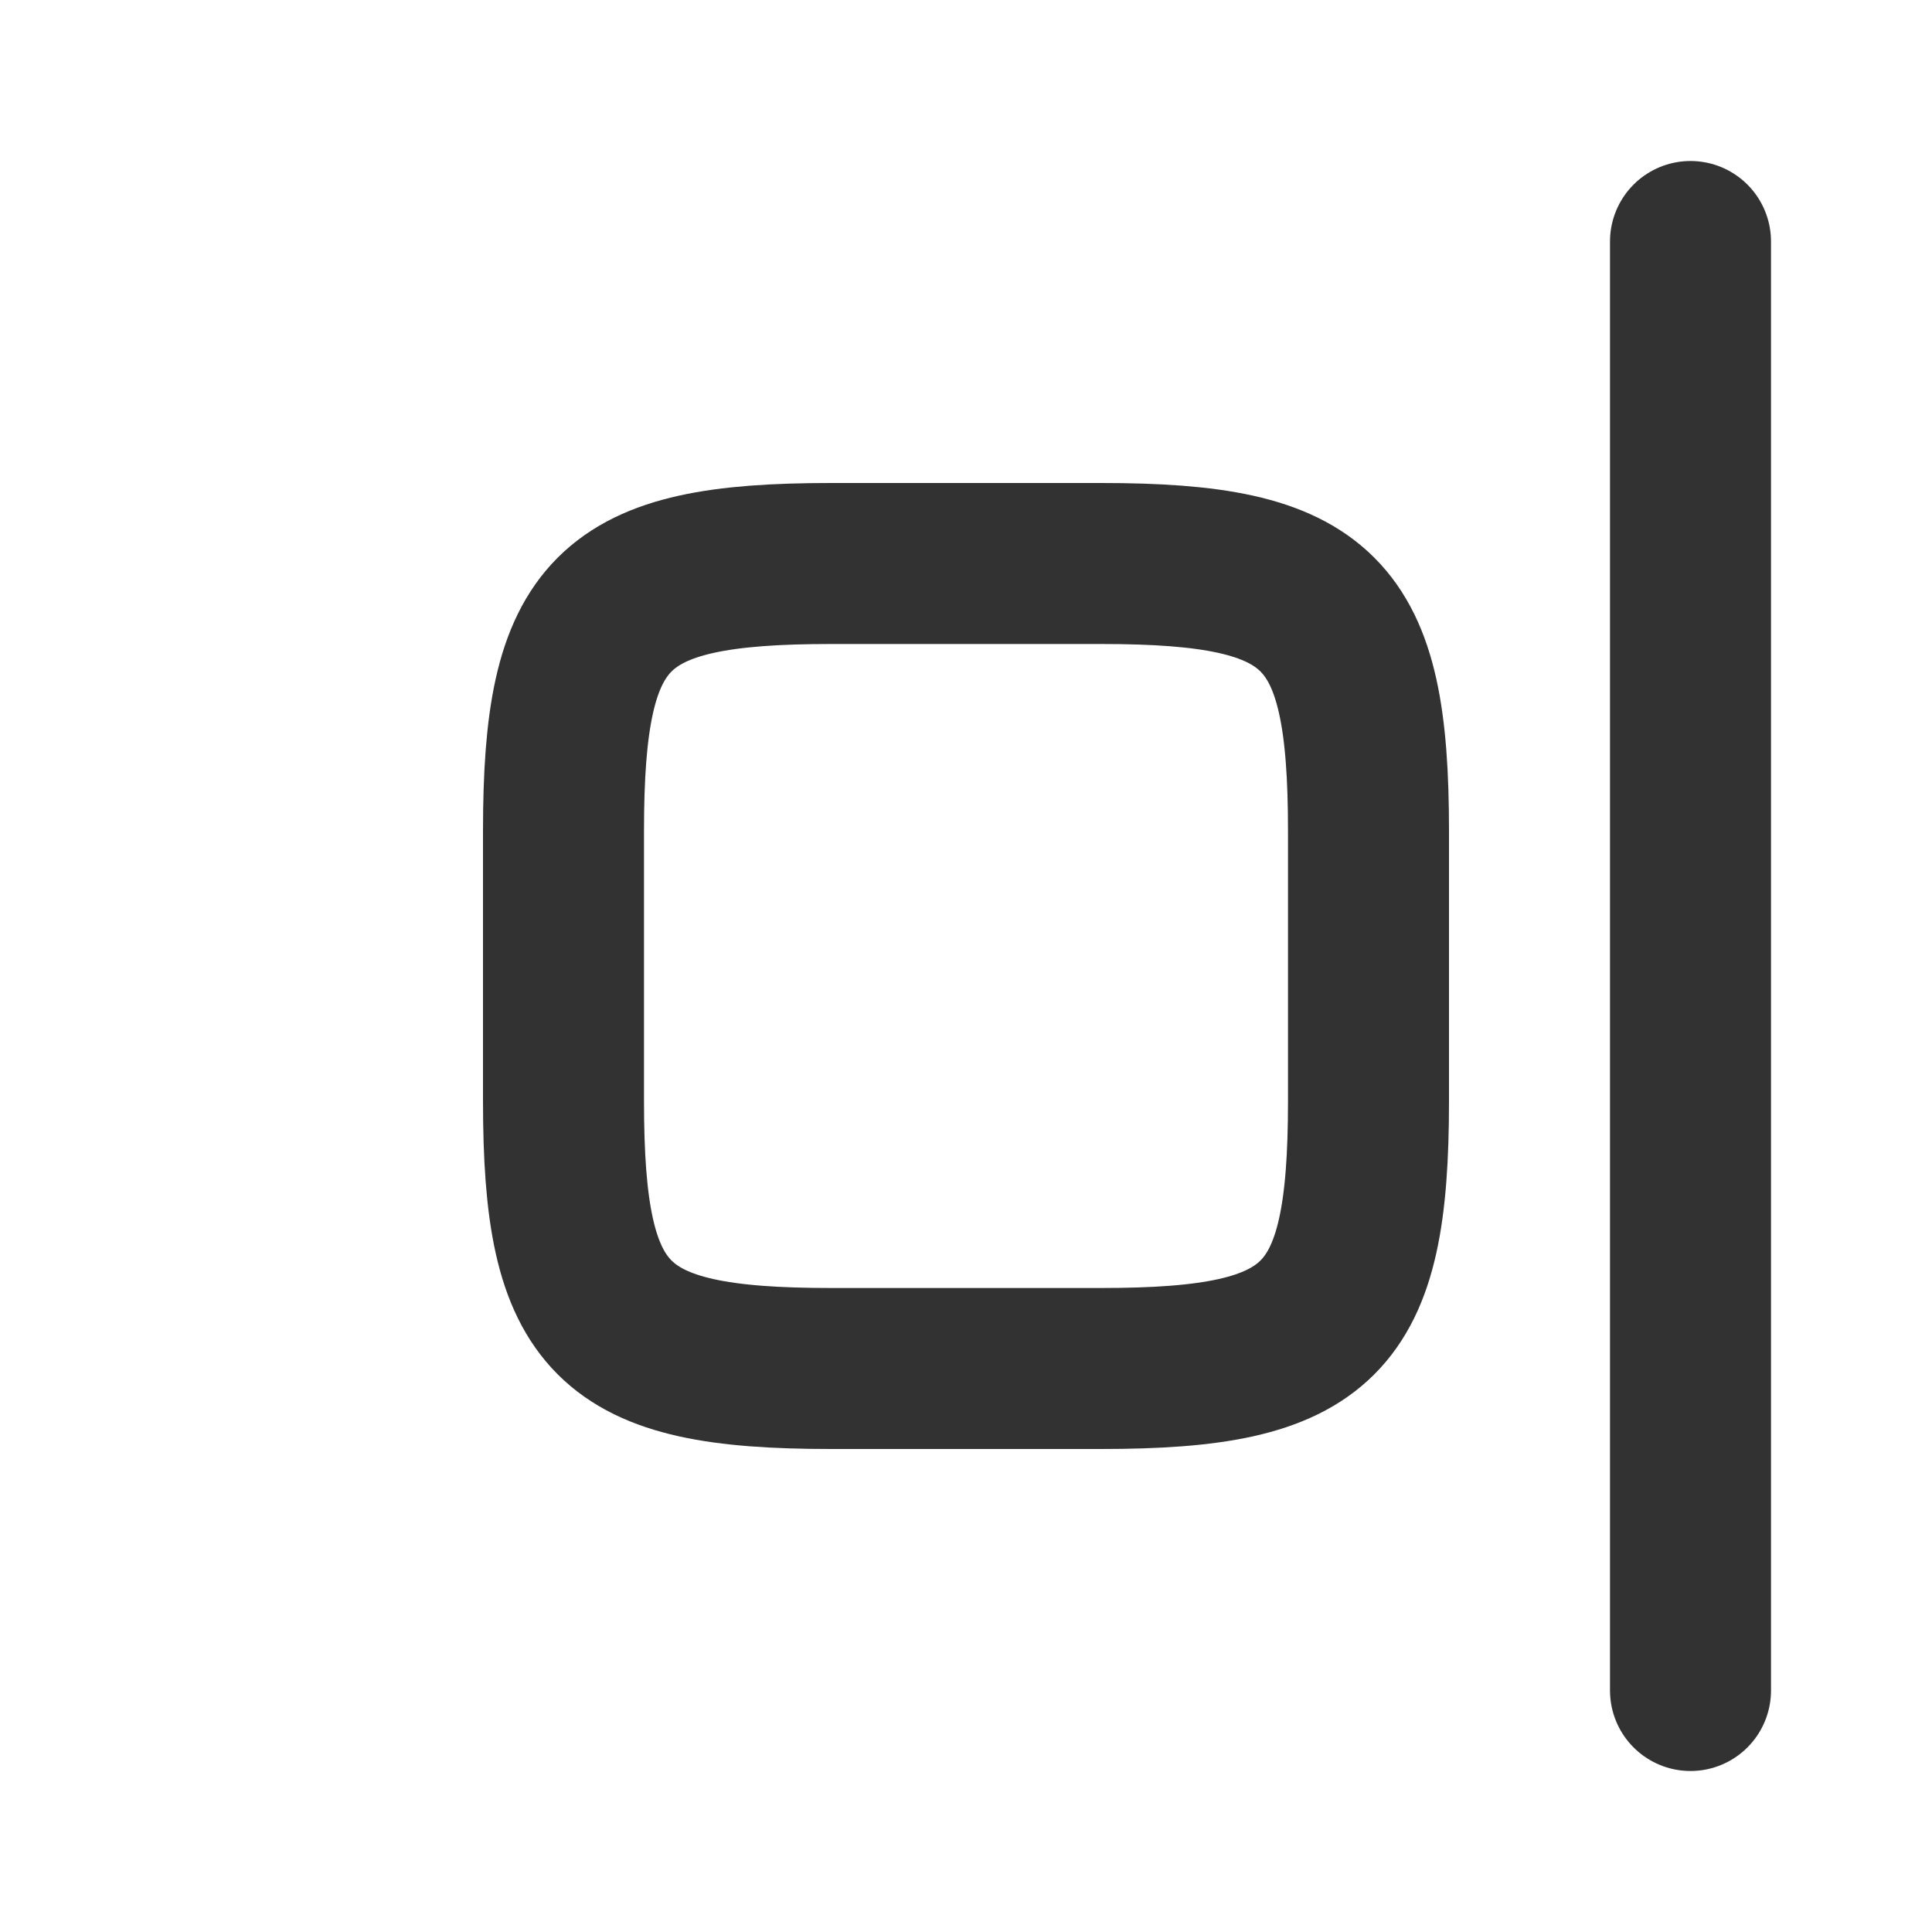
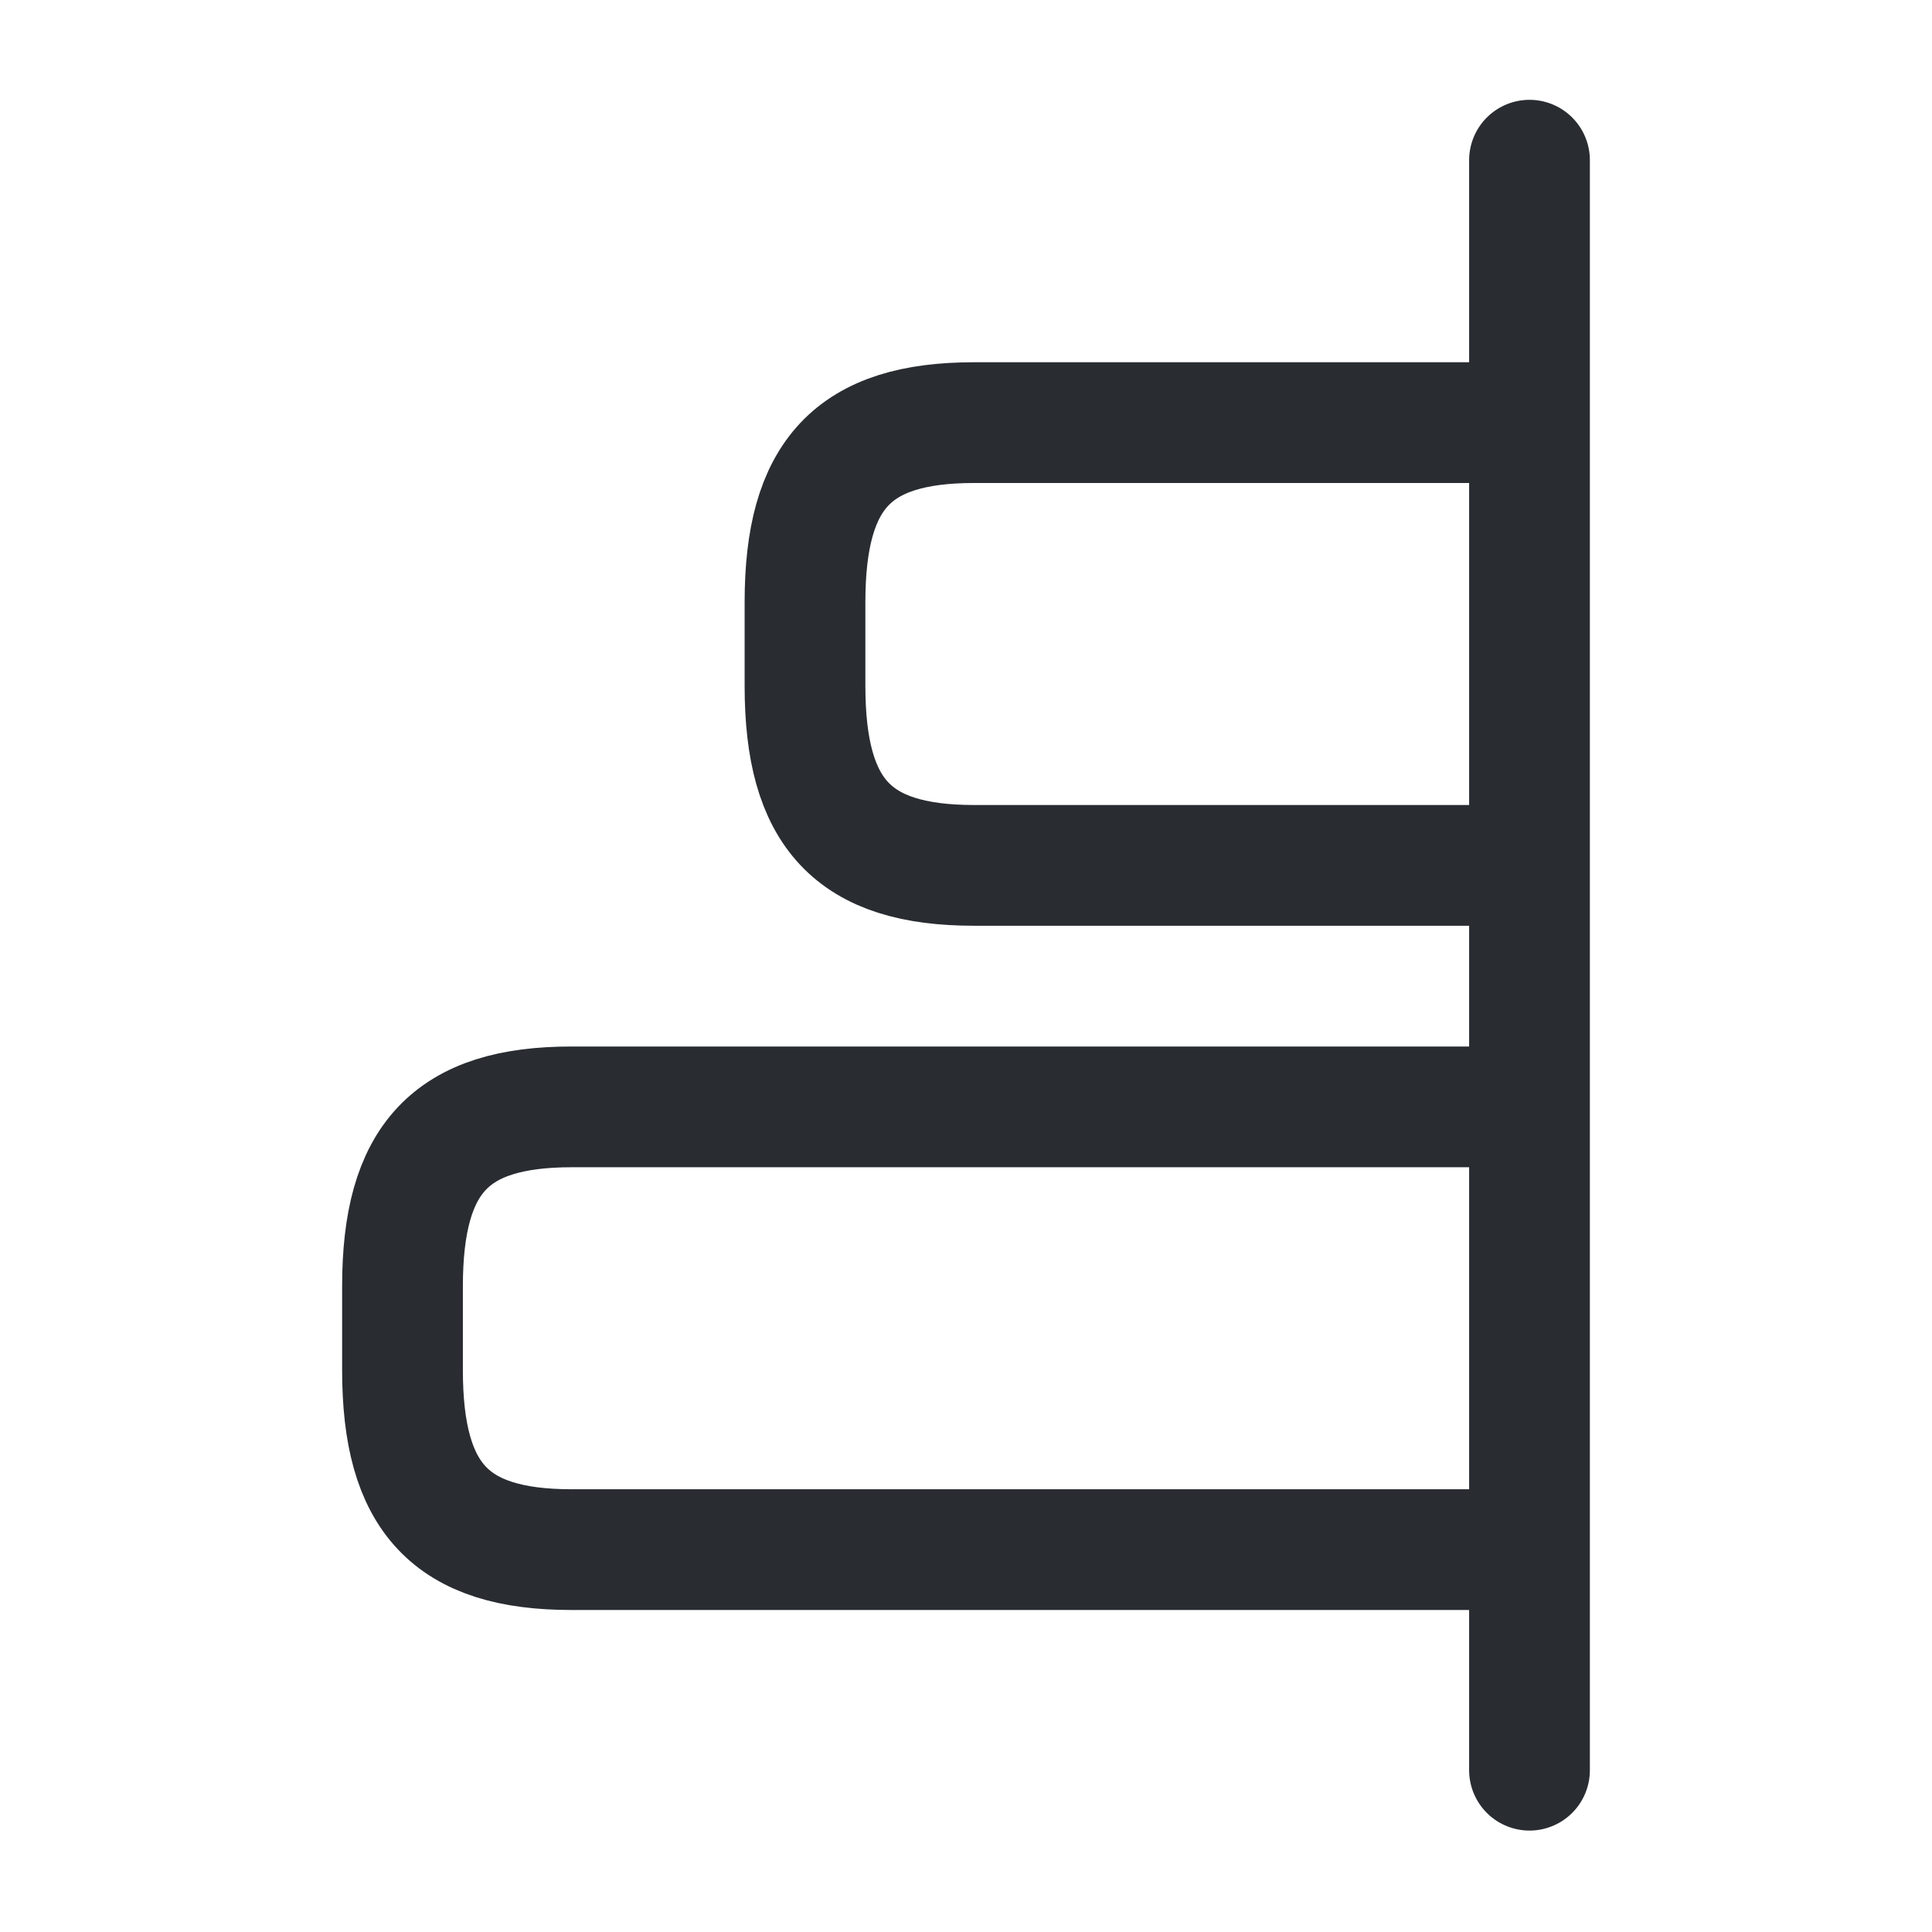
<svg xmlns="http://www.w3.org/2000/svg" width="800px" height="800px" viewBox="0 0 24 24" fill="none">
-   <path d="M21 21L21 3" stroke="#323232" stroke-width="2" stroke-linecap="round" stroke-linejoin="round" />
-   <path d="M7 10.32C7 7.586 7.586 7 10.32 7H13.68C16.414 7 17 7.586 17 10.32V13.68C17 16.414 16.414 17 13.68 17H10.32C7.586 17 7 16.414 7 13.68V10.32Z" stroke="#323232" stroke-width="2" />
+   <path d="M18.9 19.25H7.1C5.6 19.25 5 18.61 5 17.02V15.98C5 14.39 5.6 13.75 7.1 13.75H18.9" stroke="#292D32" stroke-width="1.5" stroke-linecap="round" stroke-linejoin="round" />
+   <path d="M18.9 5.25H12.1C10.6 5.25 10 5.89 10 7.48V8.52C10 10.11 10.6 10.75 12.1 10.75H18.9" stroke="#292D32" stroke-width="1.5" stroke-linecap="round" stroke-linejoin="round" />
+   <path d="M19 1.99V21.99" stroke="#292D32" stroke-width="1.5" stroke-linecap="round" stroke-linejoin="round" />
</svg>
